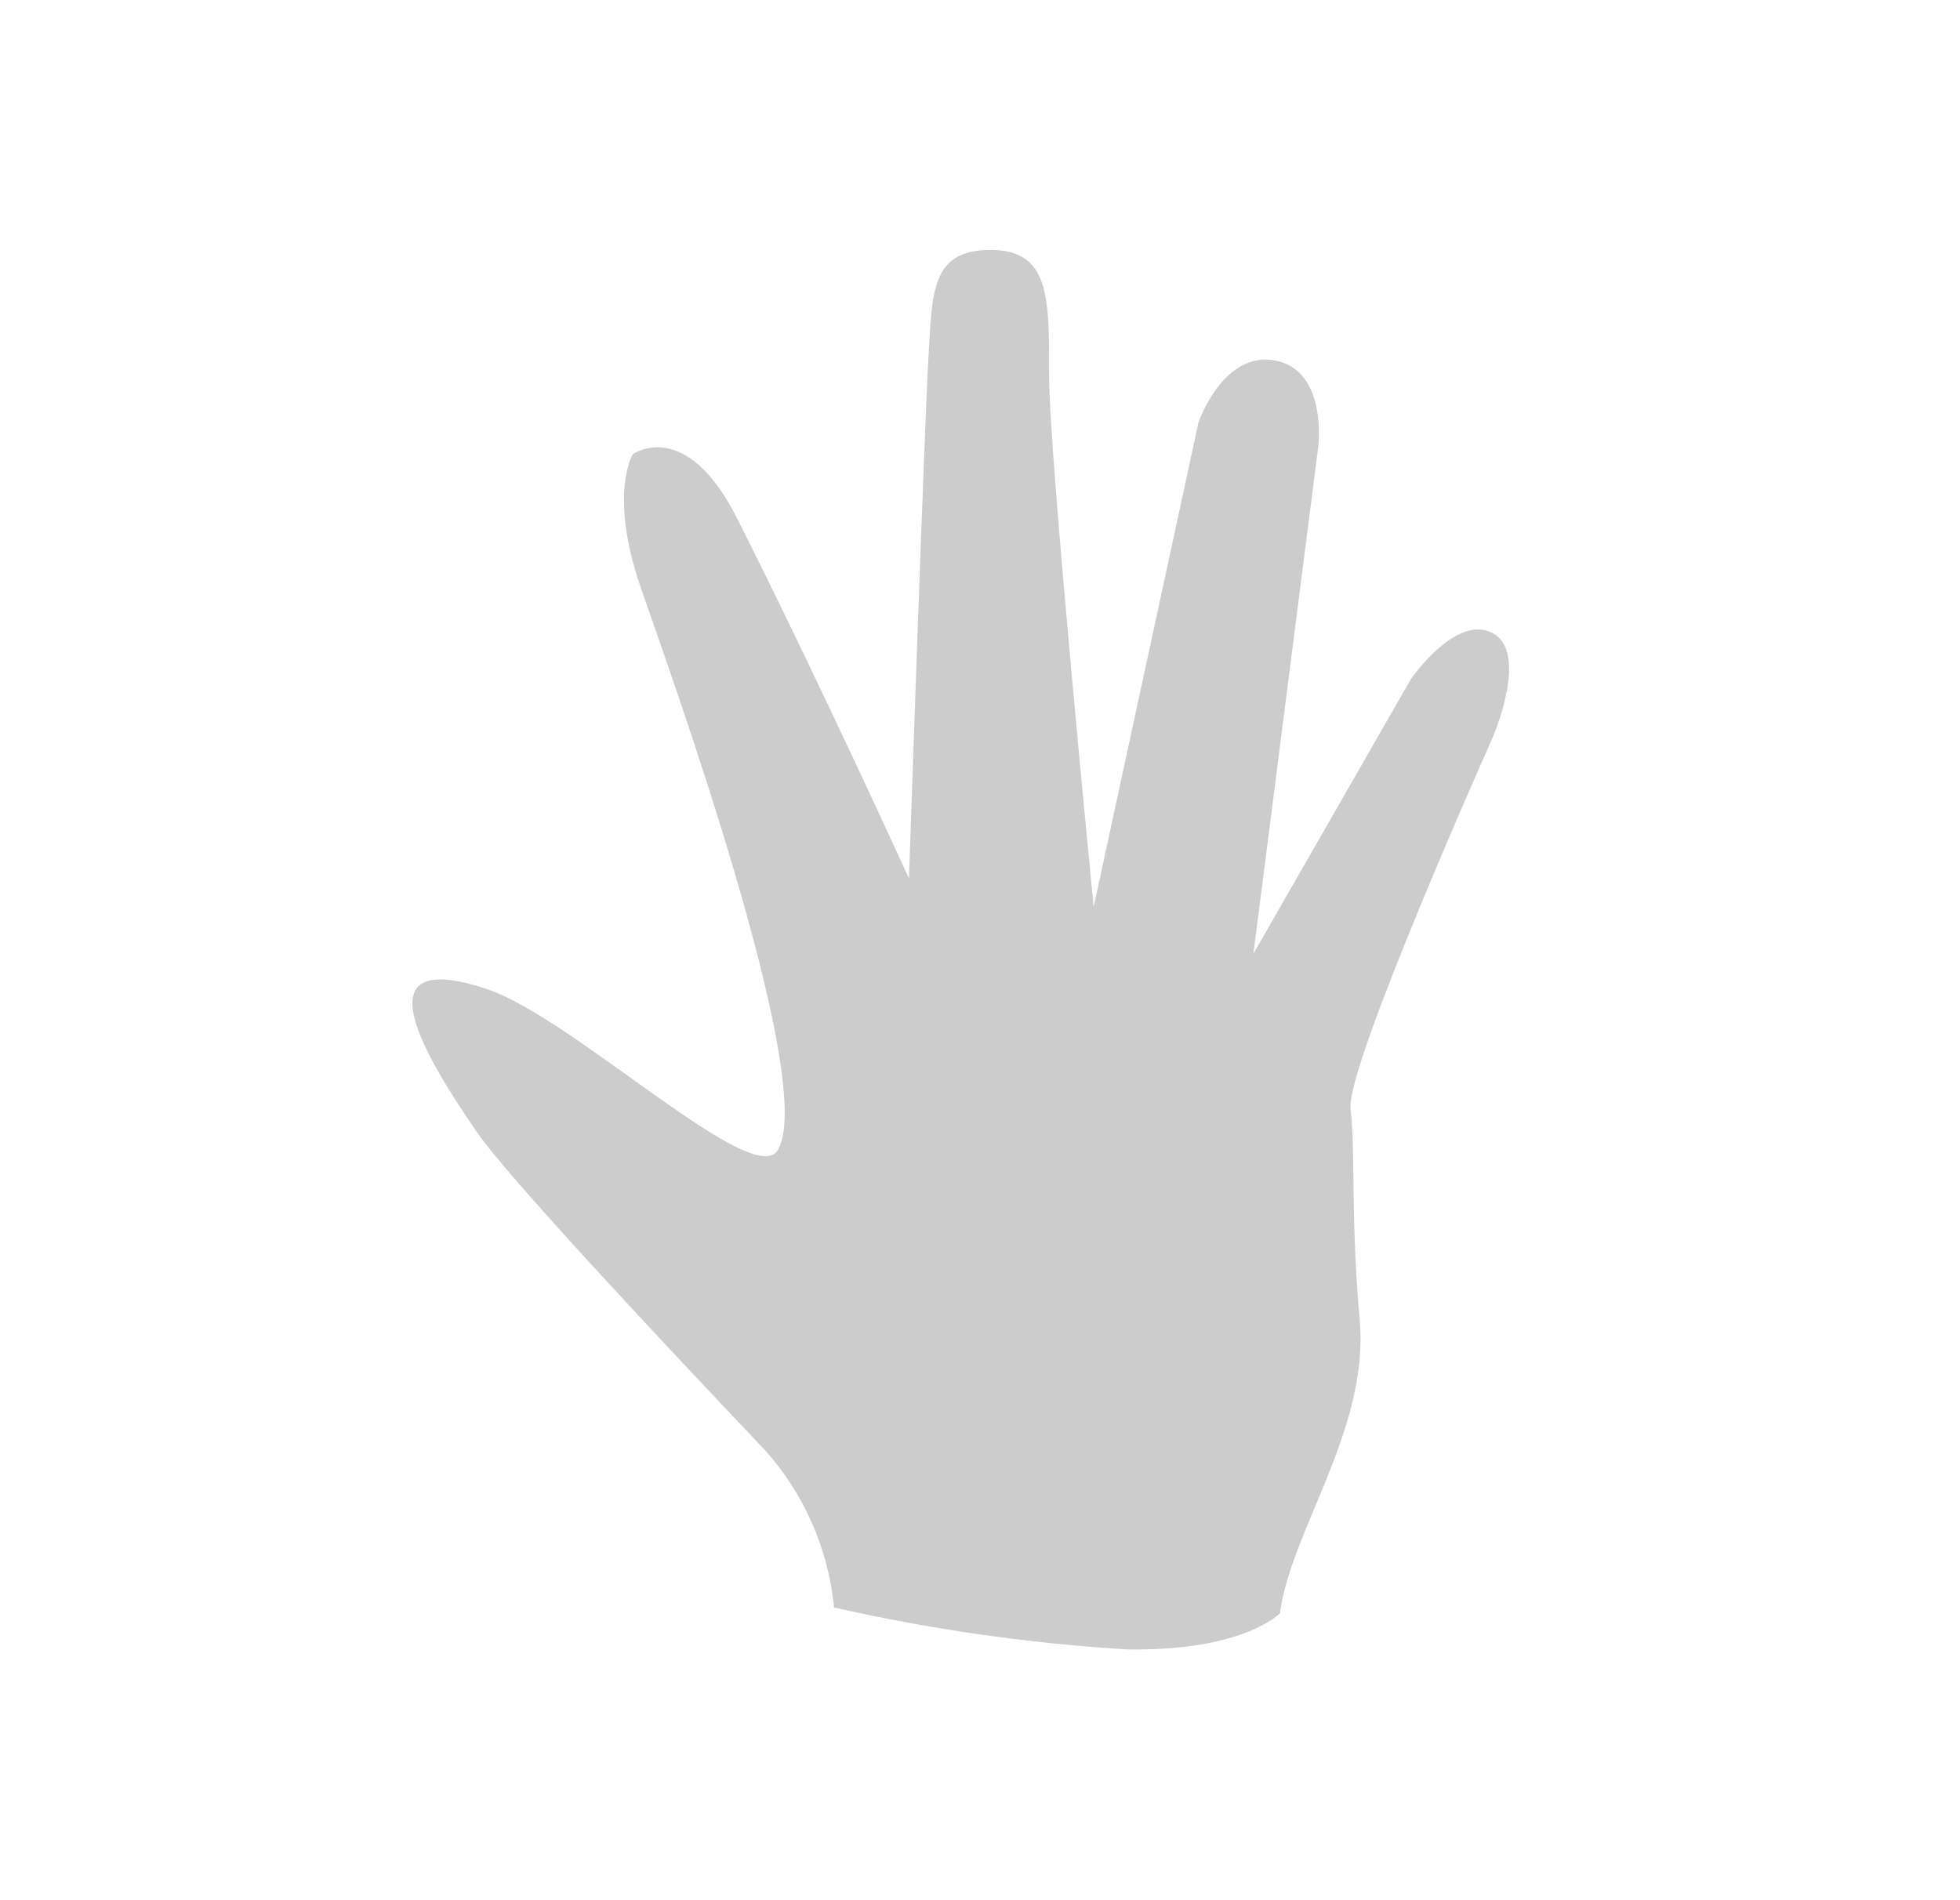
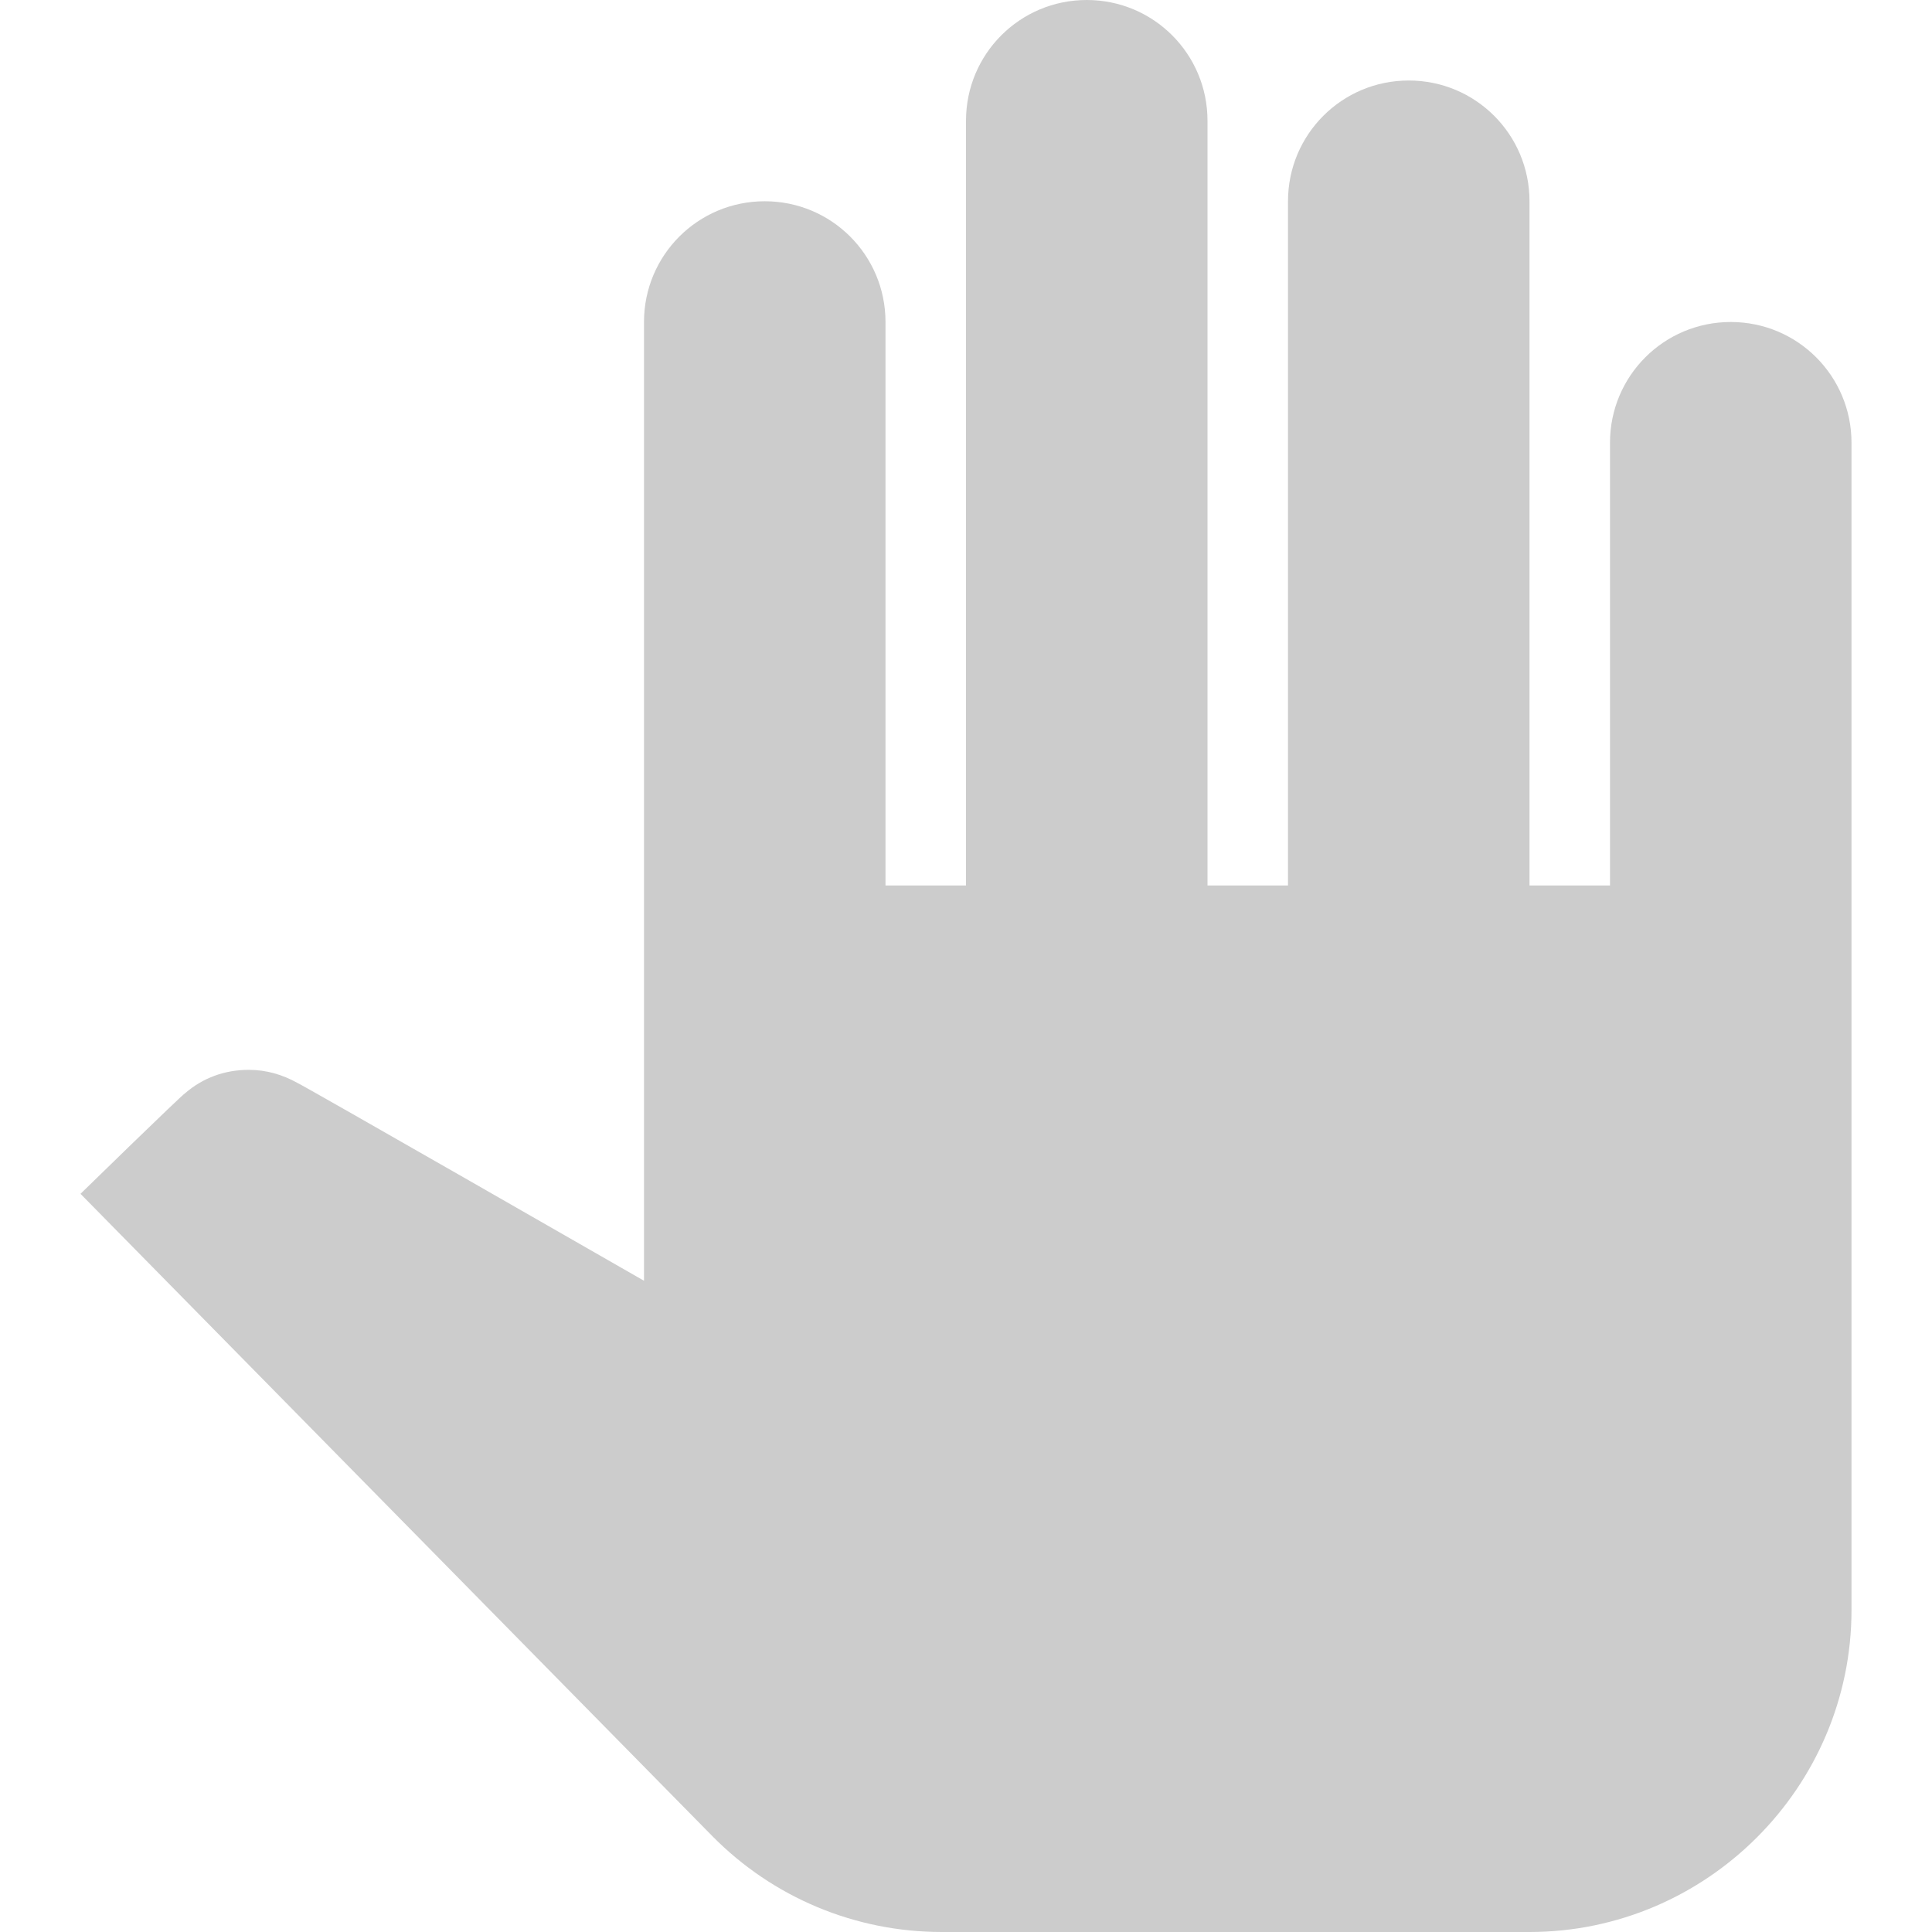
- <svg xmlns="http://www.w3.org/2000/svg" viewBox="0 0 51.04 49.47">
-   <defs>
-     <style>.cls-1{fill:none;}.cls-2{fill:#CCCCCC;}</style>
-   </defs>
-   <g id="Calque_2" data-name="Calque 2">
-     <g id="Calque_1-2" data-name="Calque 1">
-       <polyline class="cls-1" points="6.8 0 51.04 0 51.04 49.47 0 49.47 0 0 6.8 0" />
-       <path class="cls-2" d="M21.72,41.87a7.19,7.19,0,0,0-1.81-4.11c-2.8-2.95-6.68-7.1-7.49-8.27-1.29-1.88-3.16-4.88.28-3.72,2.25.76,7,5.31,7.57,4.16,1-1.86-2.86-12.53-3.6-14.67-.82-2.41-.19-3.43-.19-3.43s1.39-1,2.74,1.72c2.09,4.15,4.45,9.33,4.45,9.33s.41-12,.51-13.62.05-2.75,1.61-2.75,1.53,1.24,1.53,3.3,1.16,13.81,1.16,13.81L31.21,11s.64-1.87,2-1.61,1.12,2.23,1.12,2.23L32.64,24.84l4.1-7.15s1.17-1.71,2.13-1.2,0,2.72,0,2.72-3.83,8.57-3.7,9.67,0,2.88.24,5.53c.24,2.82-1.8,5.47-2.08,7.61,0,0-.95,1-4,.94A47.65,47.65,0,0,1,21.72,41.87Z" />
-     </g>
-   </g>
+ <svg xmlns="http://www.w3.org/2000/svg" viewBox="0 0 24 24" fill="#CCCCCC">
+   <path fill="#CCCCCC" d="M23,5.5V20c0,2.2-1.8,4-4,4h-7.3c-1.08,0-2.1-0.43-2.85-1.19L1,14.83c0,0,1.26-1.23,1.3-1.25c0.22-0.19,0.49-0.29,0.79-0.29c0.22,0,0.42,0.06,0.6,0.16C3.73,13.46,8,15.91,8,15.91V4c0-0.83,0.67-1.5,1.5-1.5S11,3.17,11,4v7h1V1.5C12,0.67,12.67,0,13.5,0S15,0.67,15,1.5V11h1V2.5C16,1.67,16.67,1,17.5,1S19,1.67,19,2.5V11h1V5.5C20,4.67,20.67,4,21.5,4S23,4.67,23,5.5z" />
</svg>
